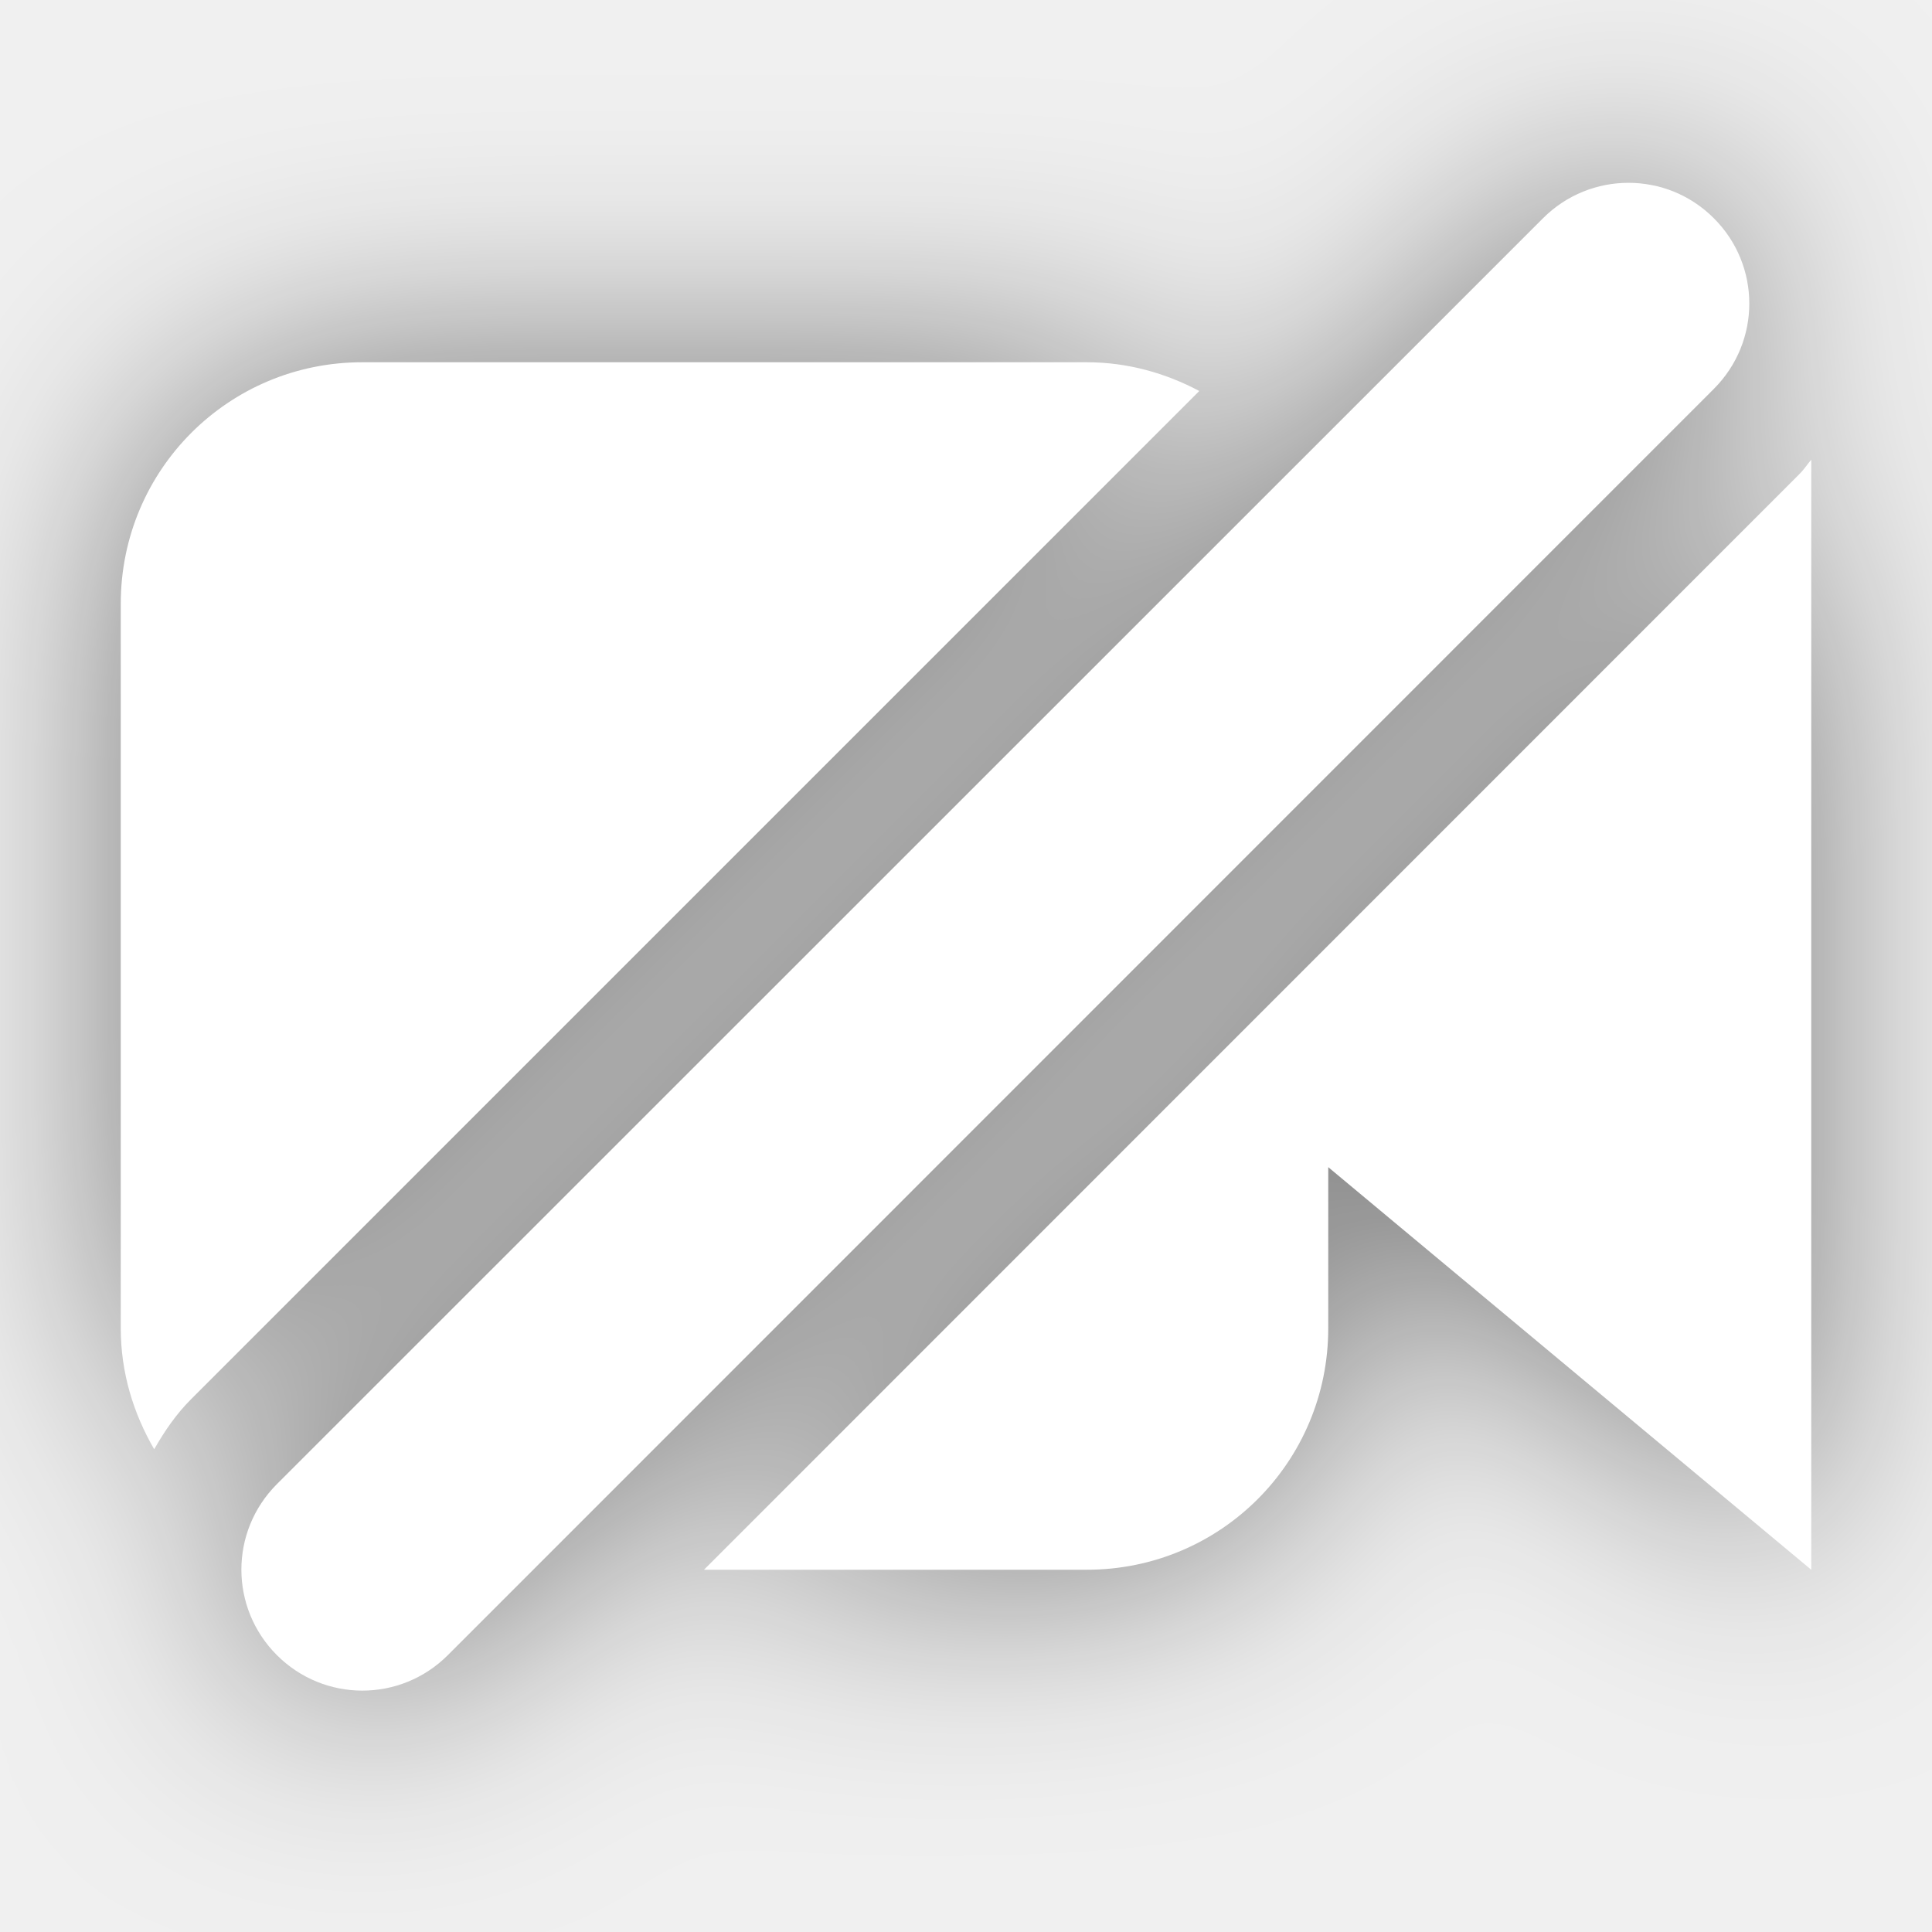
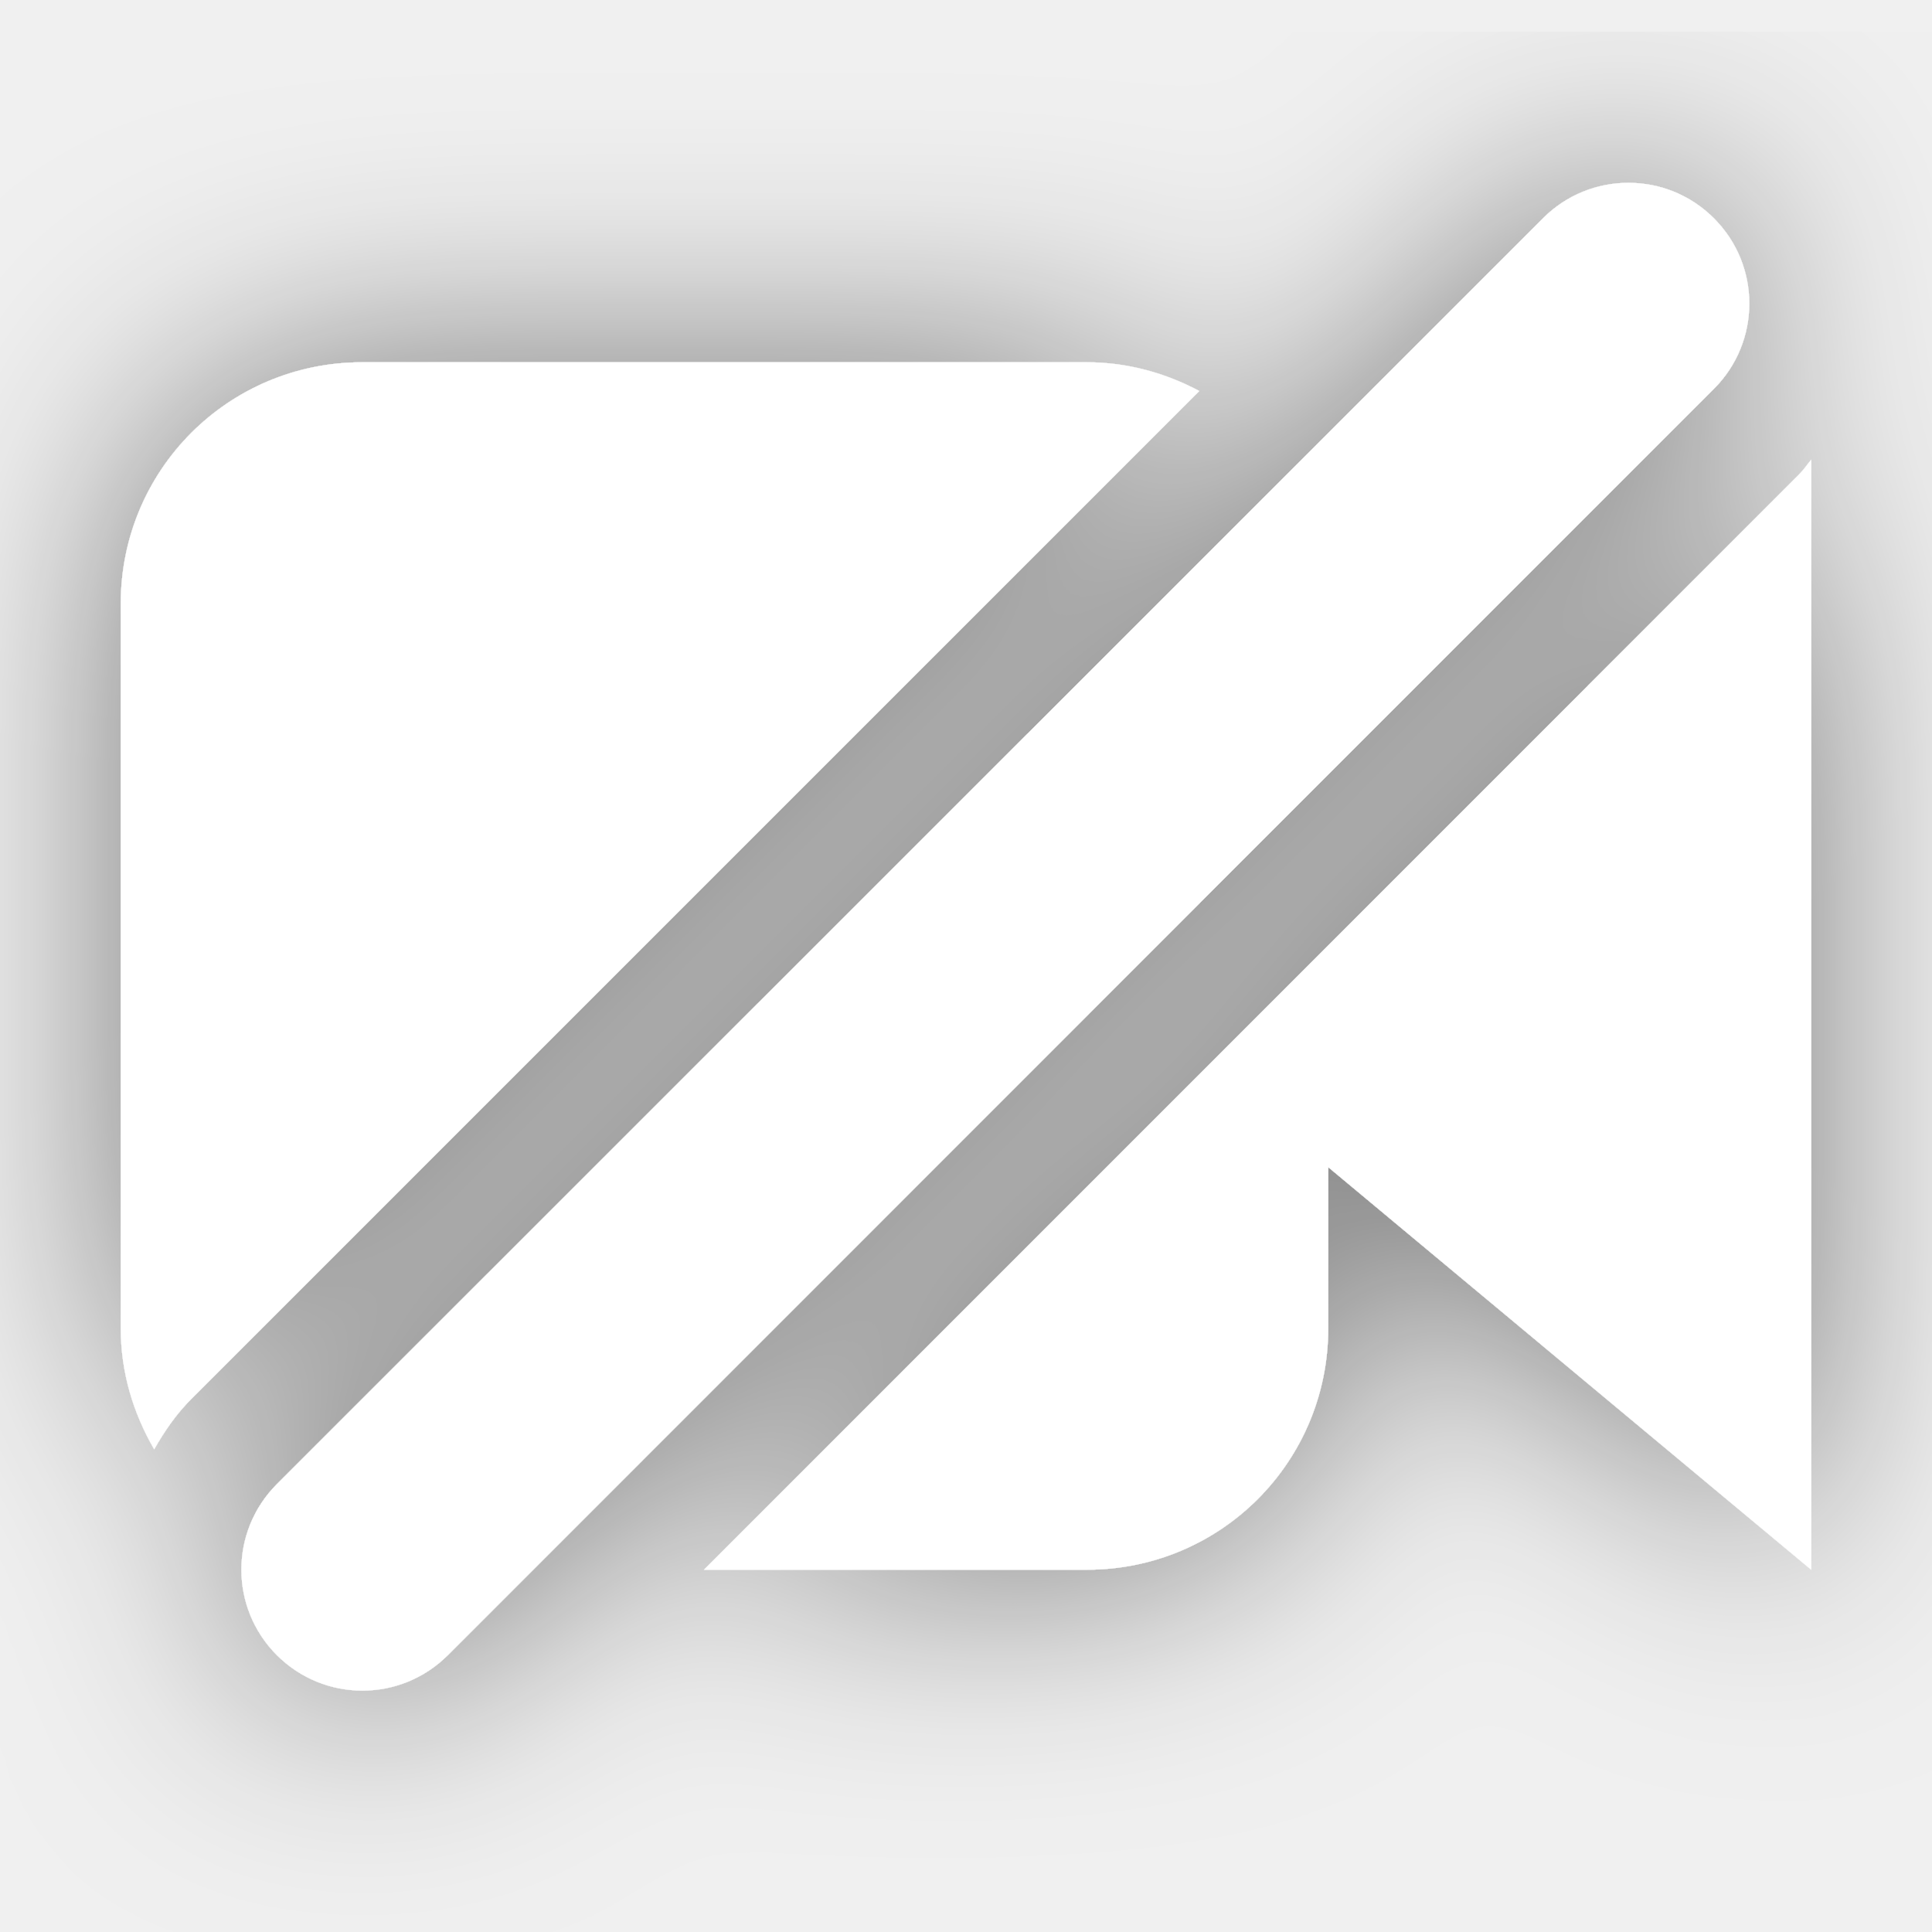
- <svg xmlns="http://www.w3.org/2000/svg" height="16" width="16" version="1.1" viewBox="0 0 16 16">
+ <svg xmlns="http://www.w3.org/2000/svg" version="1.1" viewbox="0 0 16 16" width="16" height="16">
  <defs>
-     <filter id="a" style="color-interpolation-filters:sRGB" height="1.382" width="1.341" y="-.191" x="-.17">
-       <feGaussianBlur stdDeviation="0.993" />
+     <filter id="a" height="21">
+       <feGaussianBlur stdDeviation="1" in="SourceAlpha" />
+       <feComponentTransfer>
+         <feFuncA slope="0.5" type="linear" />
+       </feComponentTransfer>
+       <feMerge>
+         <feMergeNode />
+         <feMergeNode in="SourceGraphic" />
+       </feMerge>
    </filter>
  </defs>
-   <path opacity=".5" d="m13.486 1.514c-0.255 0-0.511 0.097-0.707 0.293l-10.486 10.484c-0.392 0.392-0.392 1.024 0 1.416 0.392 0.392 1.024 0.392 1.416 0l10.484-10.486c0.392-0.392 0.392-1.023 0-1.414-0.196-0.196-0.451-0.293-0.707-0.293zm-10.486 1.486c-1.108 0-2 0.892-2 2v6c0 0.368 0.105 0.706 0.277 1.002 0.085-0.149 0.182-0.292 0.309-0.418l8.346-8.346c-0.279-0.148-0.593-0.238-0.932-0.238h-6zm12 0.807c-0.034 0.04-0.062 0.084-0.1 0.121l-9.07 9.072h3.17c1.108 0 2-0.892 2-2v-1.334l4 3.334v-9.193z" filter="url(#a)" />
-   <path fill="#fff" d="m13.486 1.514c-0.255 0-0.511 0.097-0.707 0.293l-10.486 10.484c-0.392 0.392-0.392 1.024 0 1.416 0.392 0.392 1.024 0.392 1.416 0l10.484-10.486c0.392-0.392 0.392-1.023 0-1.414-0.196-0.196-0.451-0.293-0.707-0.293zm-10.486 1.486c-1.108 0-2 0.892-2 2v6c0 0.368 0.105 0.706 0.277 1.002 0.085-0.149 0.182-0.292 0.309-0.418l8.346-8.346c-0.279-0.148-0.593-0.238-0.932-0.238h-6zm12 0.807c-0.034 0.04-0.062 0.084-0.1 0.121l-9.07 9.072h3.17c1.108 0 2-0.892 2-2v-1.334l4 3.334v-9.193z" />
+   <path fill="#fff" filter="url(#a)" d="m13.486 1.514c-0.255 0-0.511 0.097-0.707 0.293l-10.486 10.484c-0.392 0.392-0.392 1.024 0 1.416 0.392 0.392 1.024 0.392 1.416 0l10.484-10.486c0.392-0.392 0.392-1.023 0-1.414-0.196-0.196-0.451-0.293-0.707-0.293zm-10.486 1.486c-1.108 0-2 0.892-2 2v6c0 0.368 0.105 0.706 0.277 1.002 0.085-0.149 0.182-0.292 0.309-0.418l8.346-8.346c-0.279-0.148-0.593-0.238-0.932-0.238h-6zm12 0.807c-0.034 0.04-0.062 0.084-0.1 0.121l-9.07 9.072h3.17c1.108 0 2-0.892 2-2v-1.334l4 3.334v-9.193z" />
</svg>
